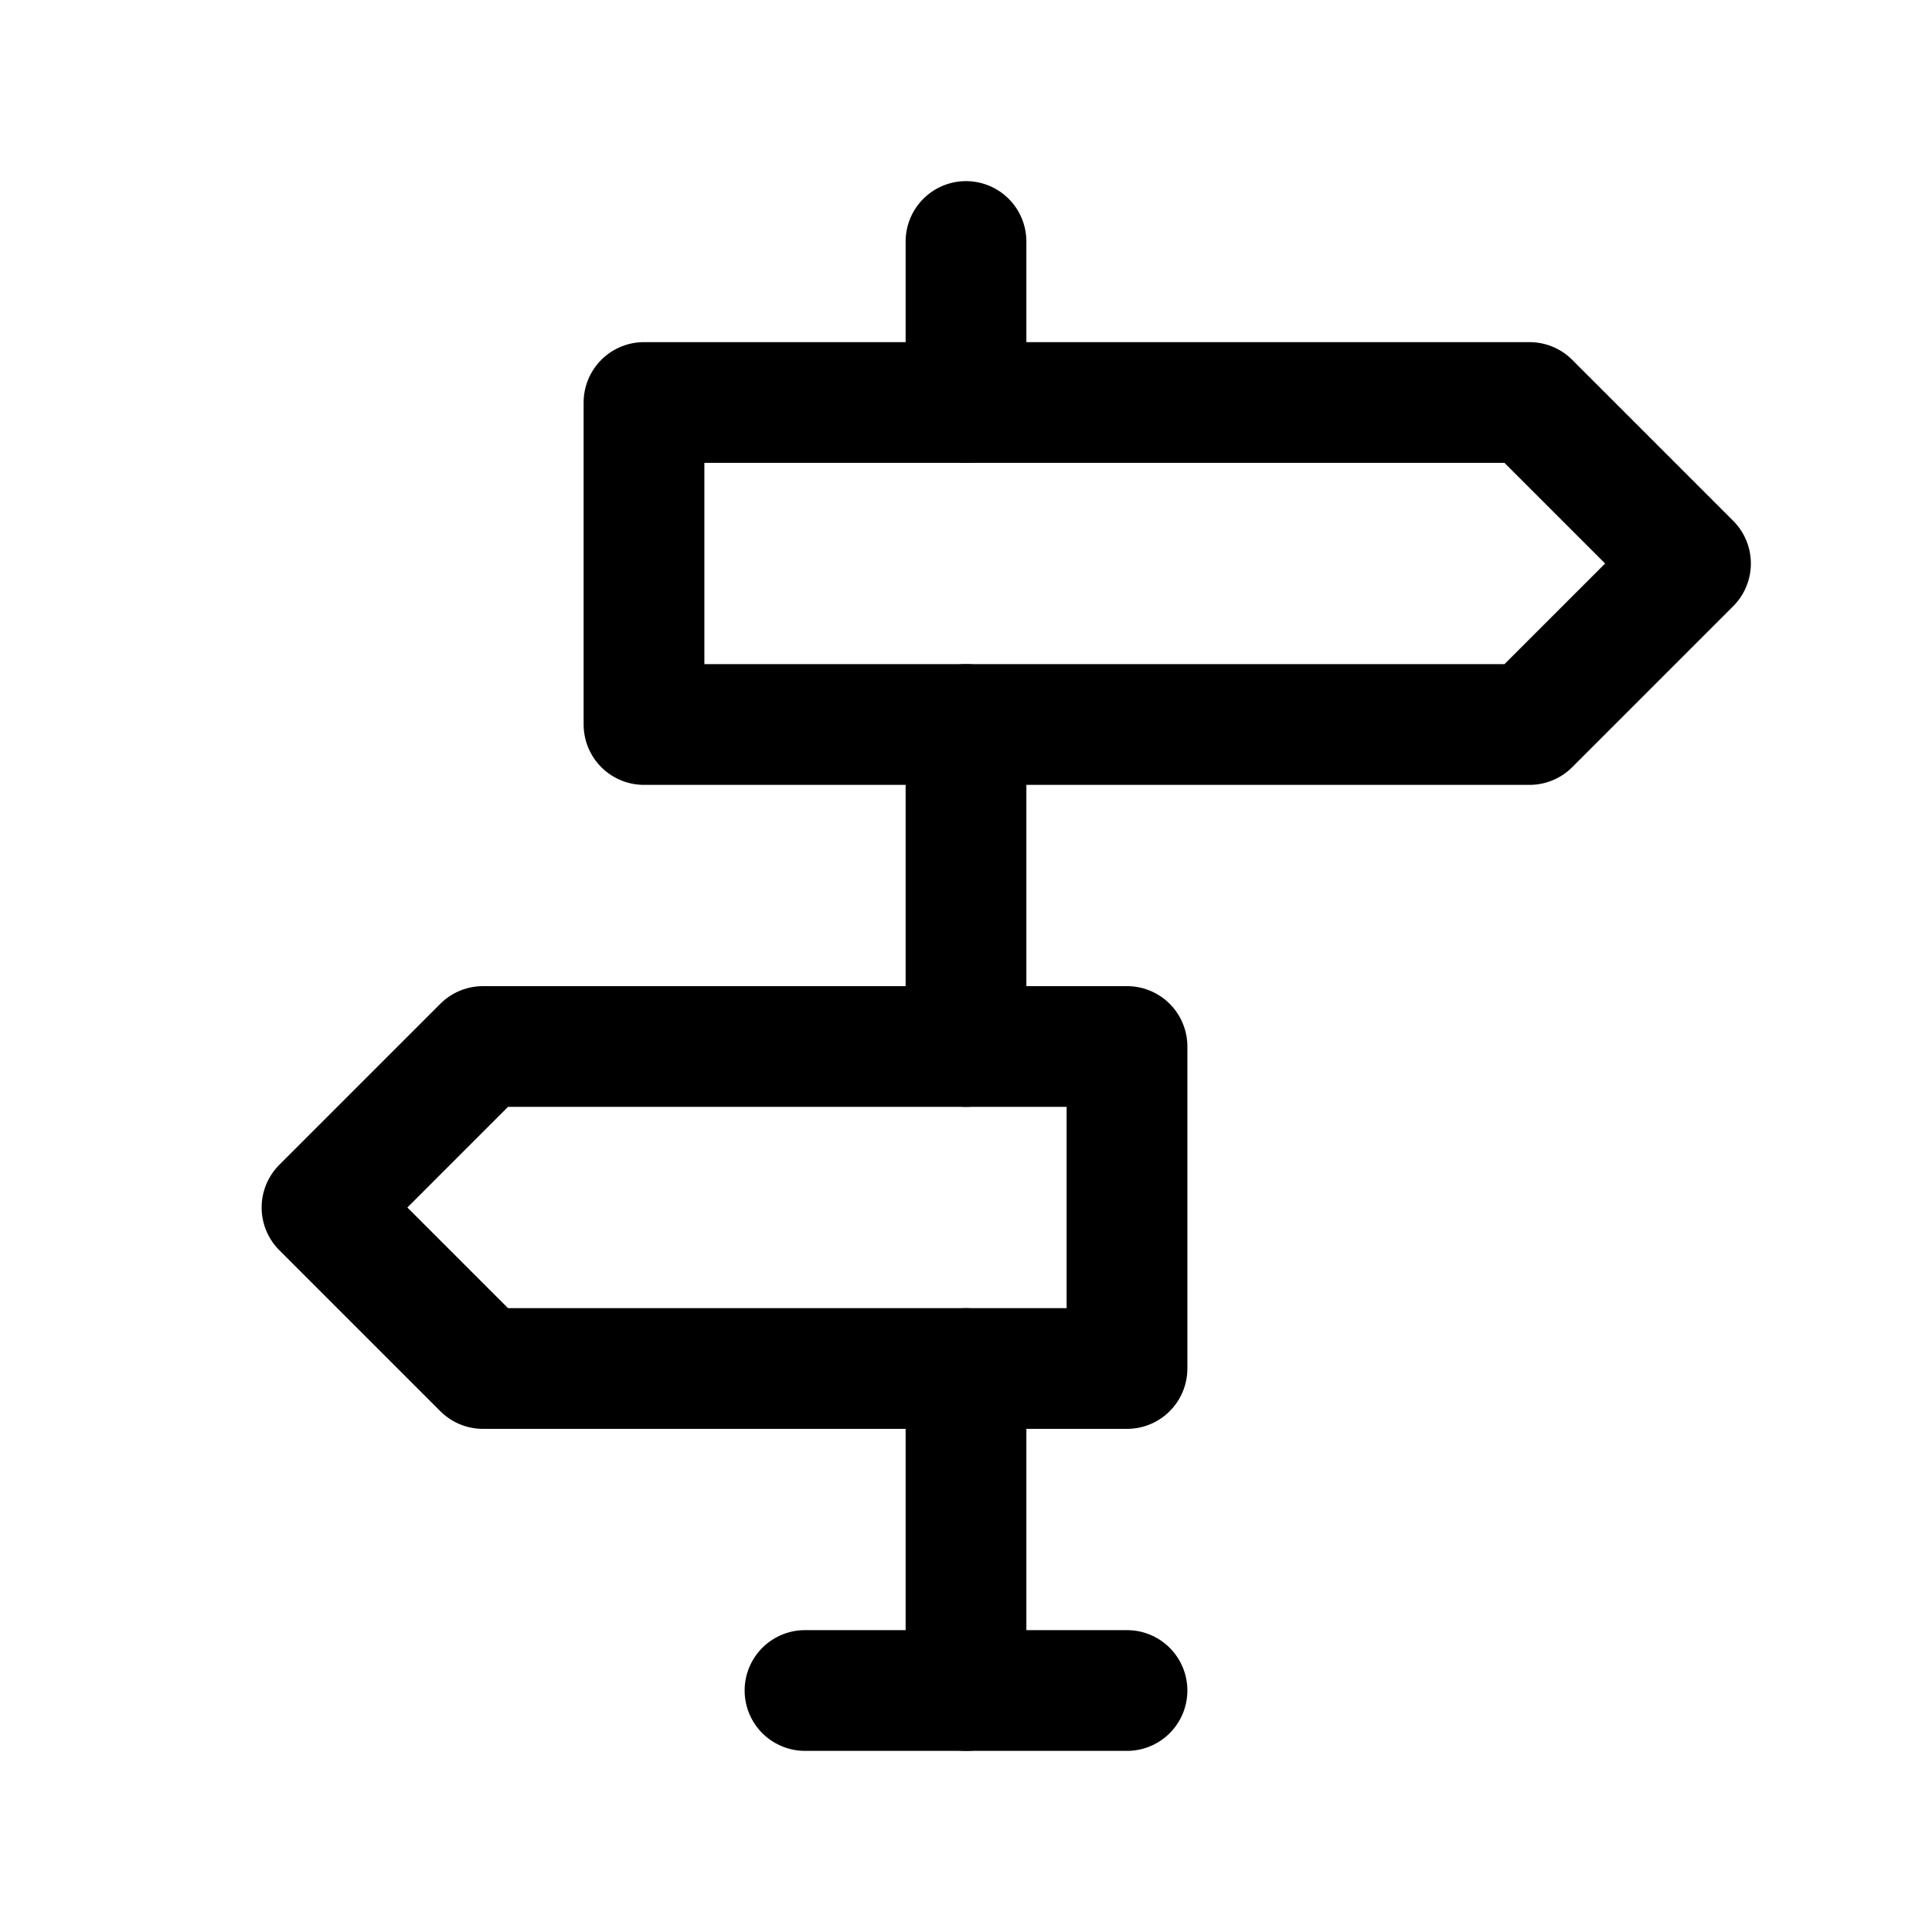
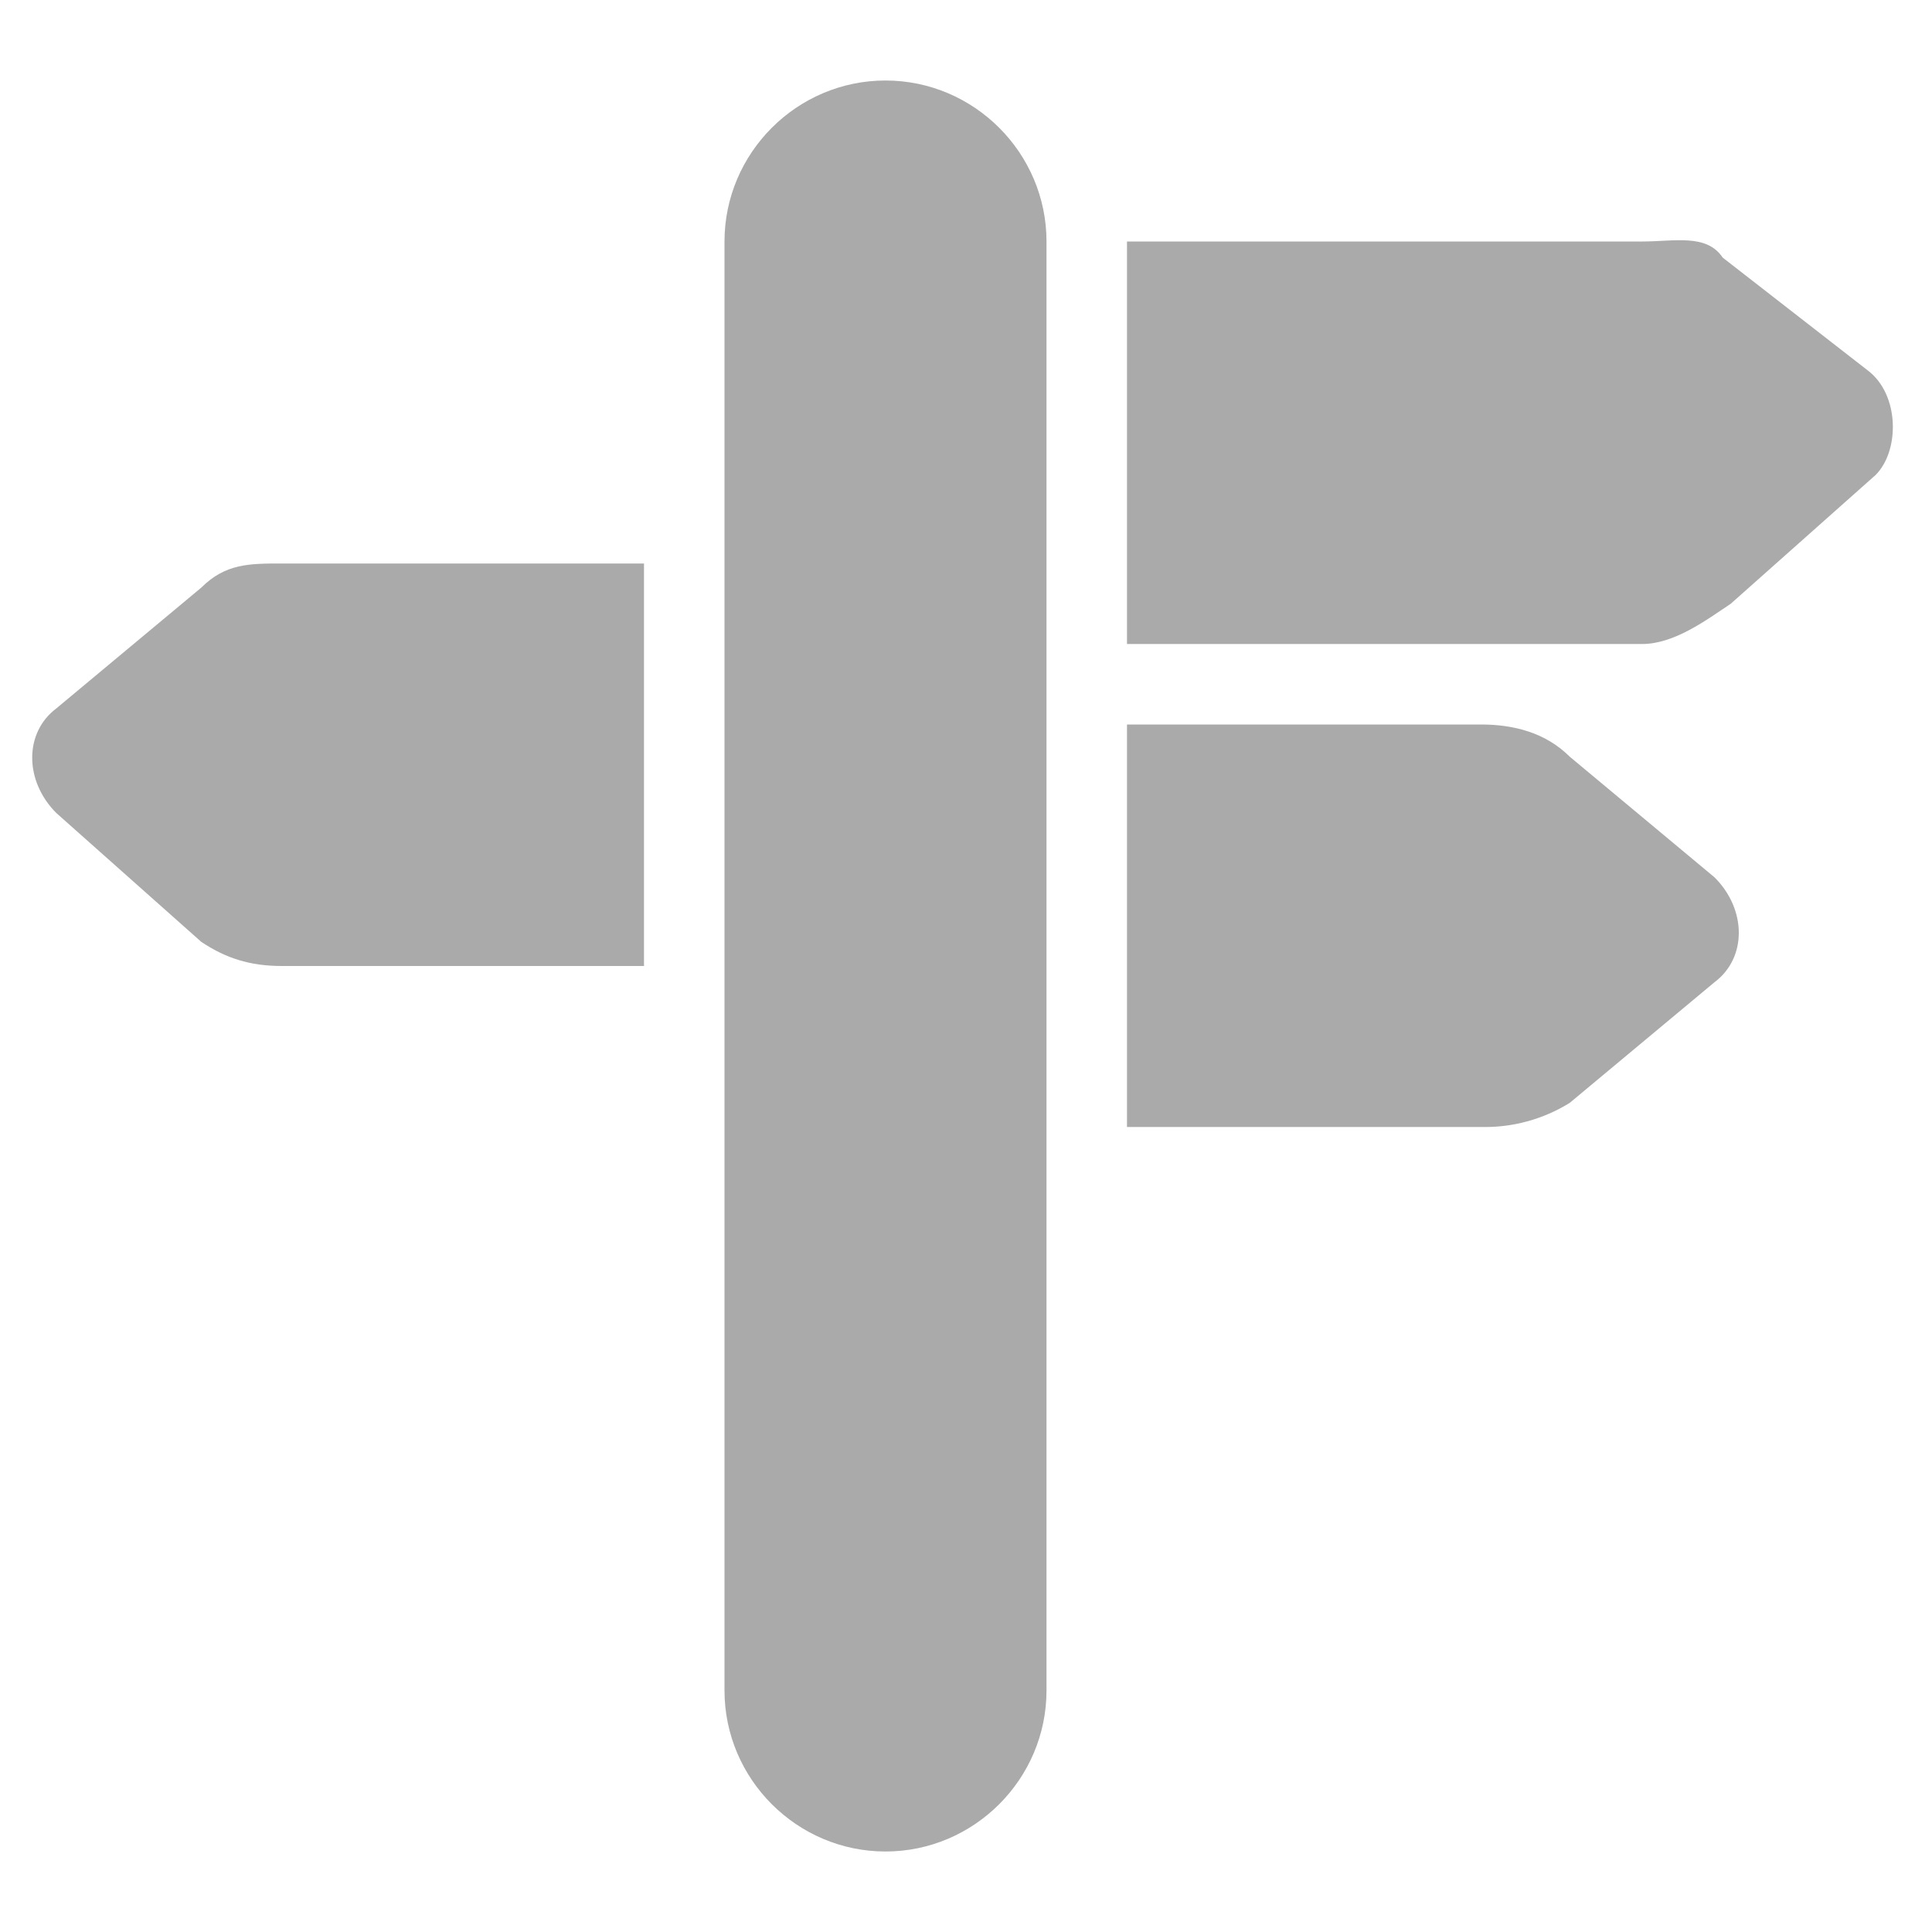
- <svg xmlns="http://www.w3.org/2000/svg" data-icon-name="icon-tabler-directions" width="24" height="24" viewBox="0 0 24 24" stroke-width="1.5" stroke="currentColor" fill="none" stroke-linecap="round" stroke-linejoin="round">
-   <path stroke="none" d="M0 0h24v24H0z" fill="none" />
-   <path d="M12 21v-4" />
-   <path d="M12 13v-4" />
-   <path d="M12 5v-2" />
-   <path d="M10 21h4" />
-   <path d="M8 5v4h11l2 -2l-2 -2z" />
-   <path d="M14 13v4h-8l-2 -2l2 -2z" />
+ <svg xmlns="http://www.w3.org/2000/svg" width="24" height="24" viewBox="0 0 24 24">
+   <path fill="#AAA" d="M13 3v18c0 1.1-.9 2-2 2s-2-.9-2-2V3c0-1.1.9-2 2-2s2 .9 2 2zm10.2 1.6l-1.8-1.4c-.2-.3-.6-.2-1-.2H14v5h6.4c.4 0 .8-.3 1.1-.5l1.8-1.6c.3-.3.3-1-.1-1.3zm-3.7 4.8c-.3-.3-.7-.4-1.1-.4H14v5h4.4a2 2 0 0 0 1.1-.3l1.8-1.5c.4-.3.4-.9 0-1.3l-1.8-1.5zM3.5 7c-.4 0-.7 0-1 .3L.7 8.8c-.4.3-.4.9 0 1.3l1.8 1.6c.3.2.6.3 1 .3H8V7H3.5z" />
</svg>
